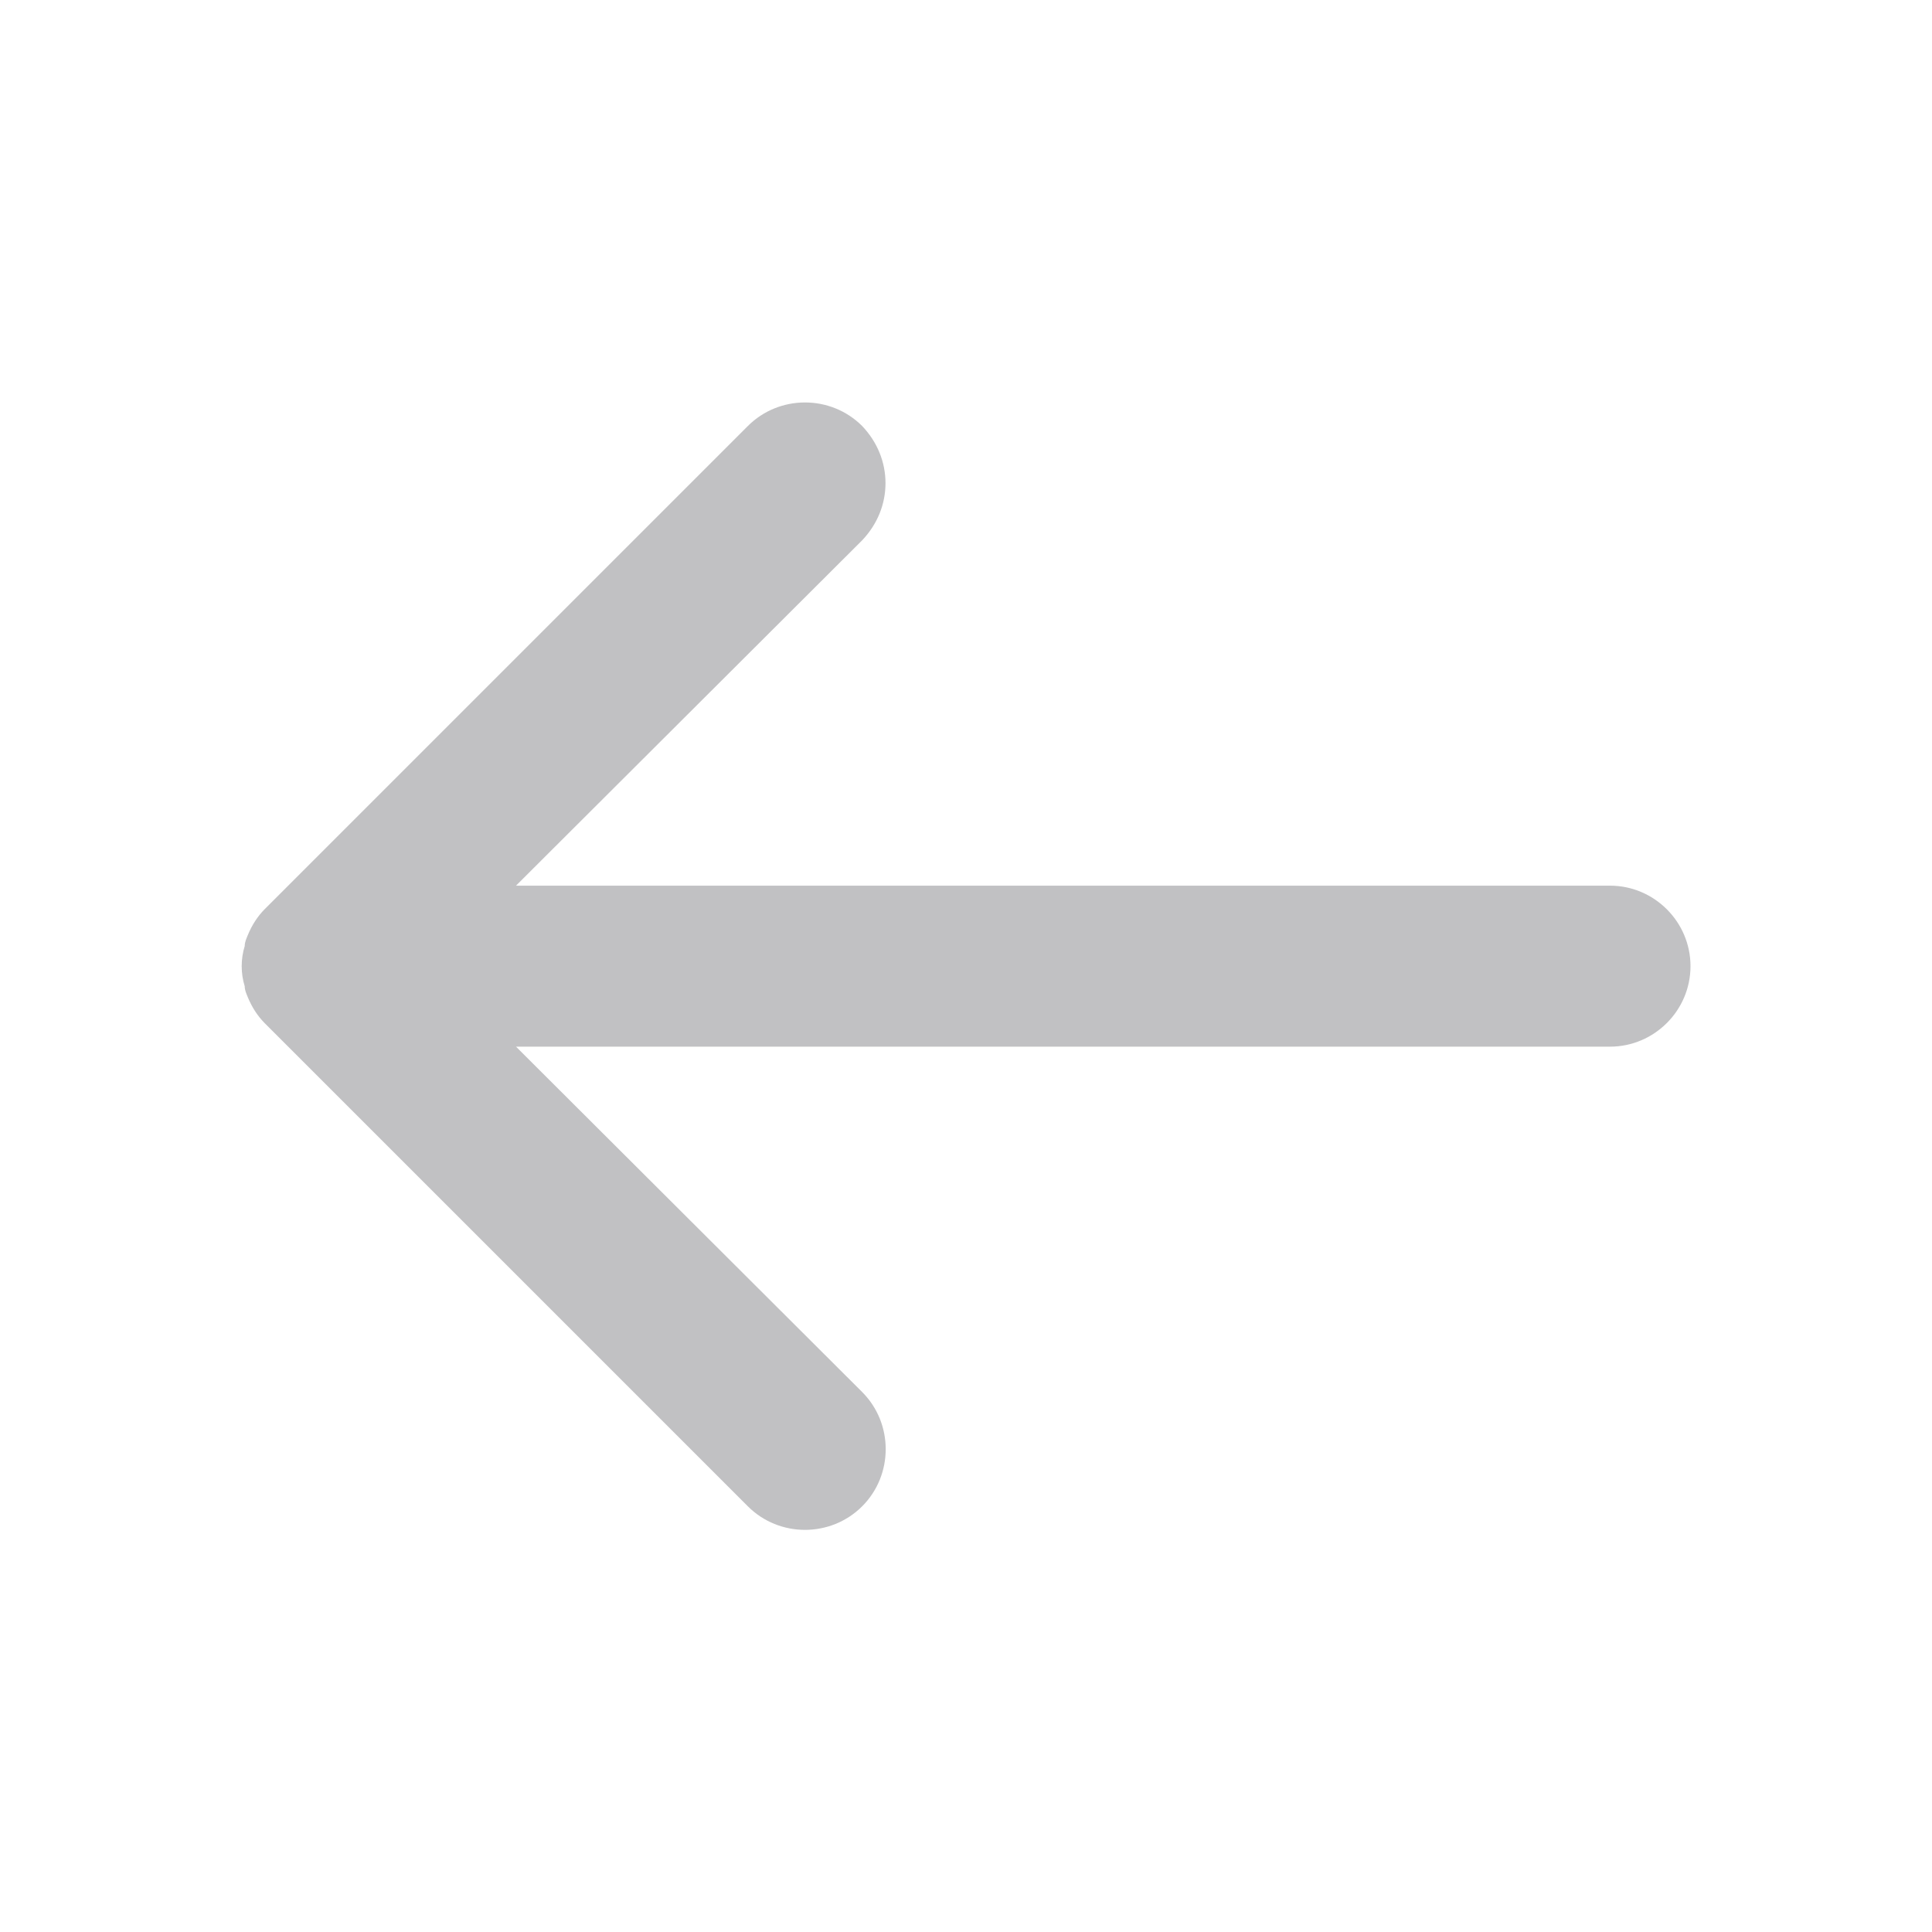
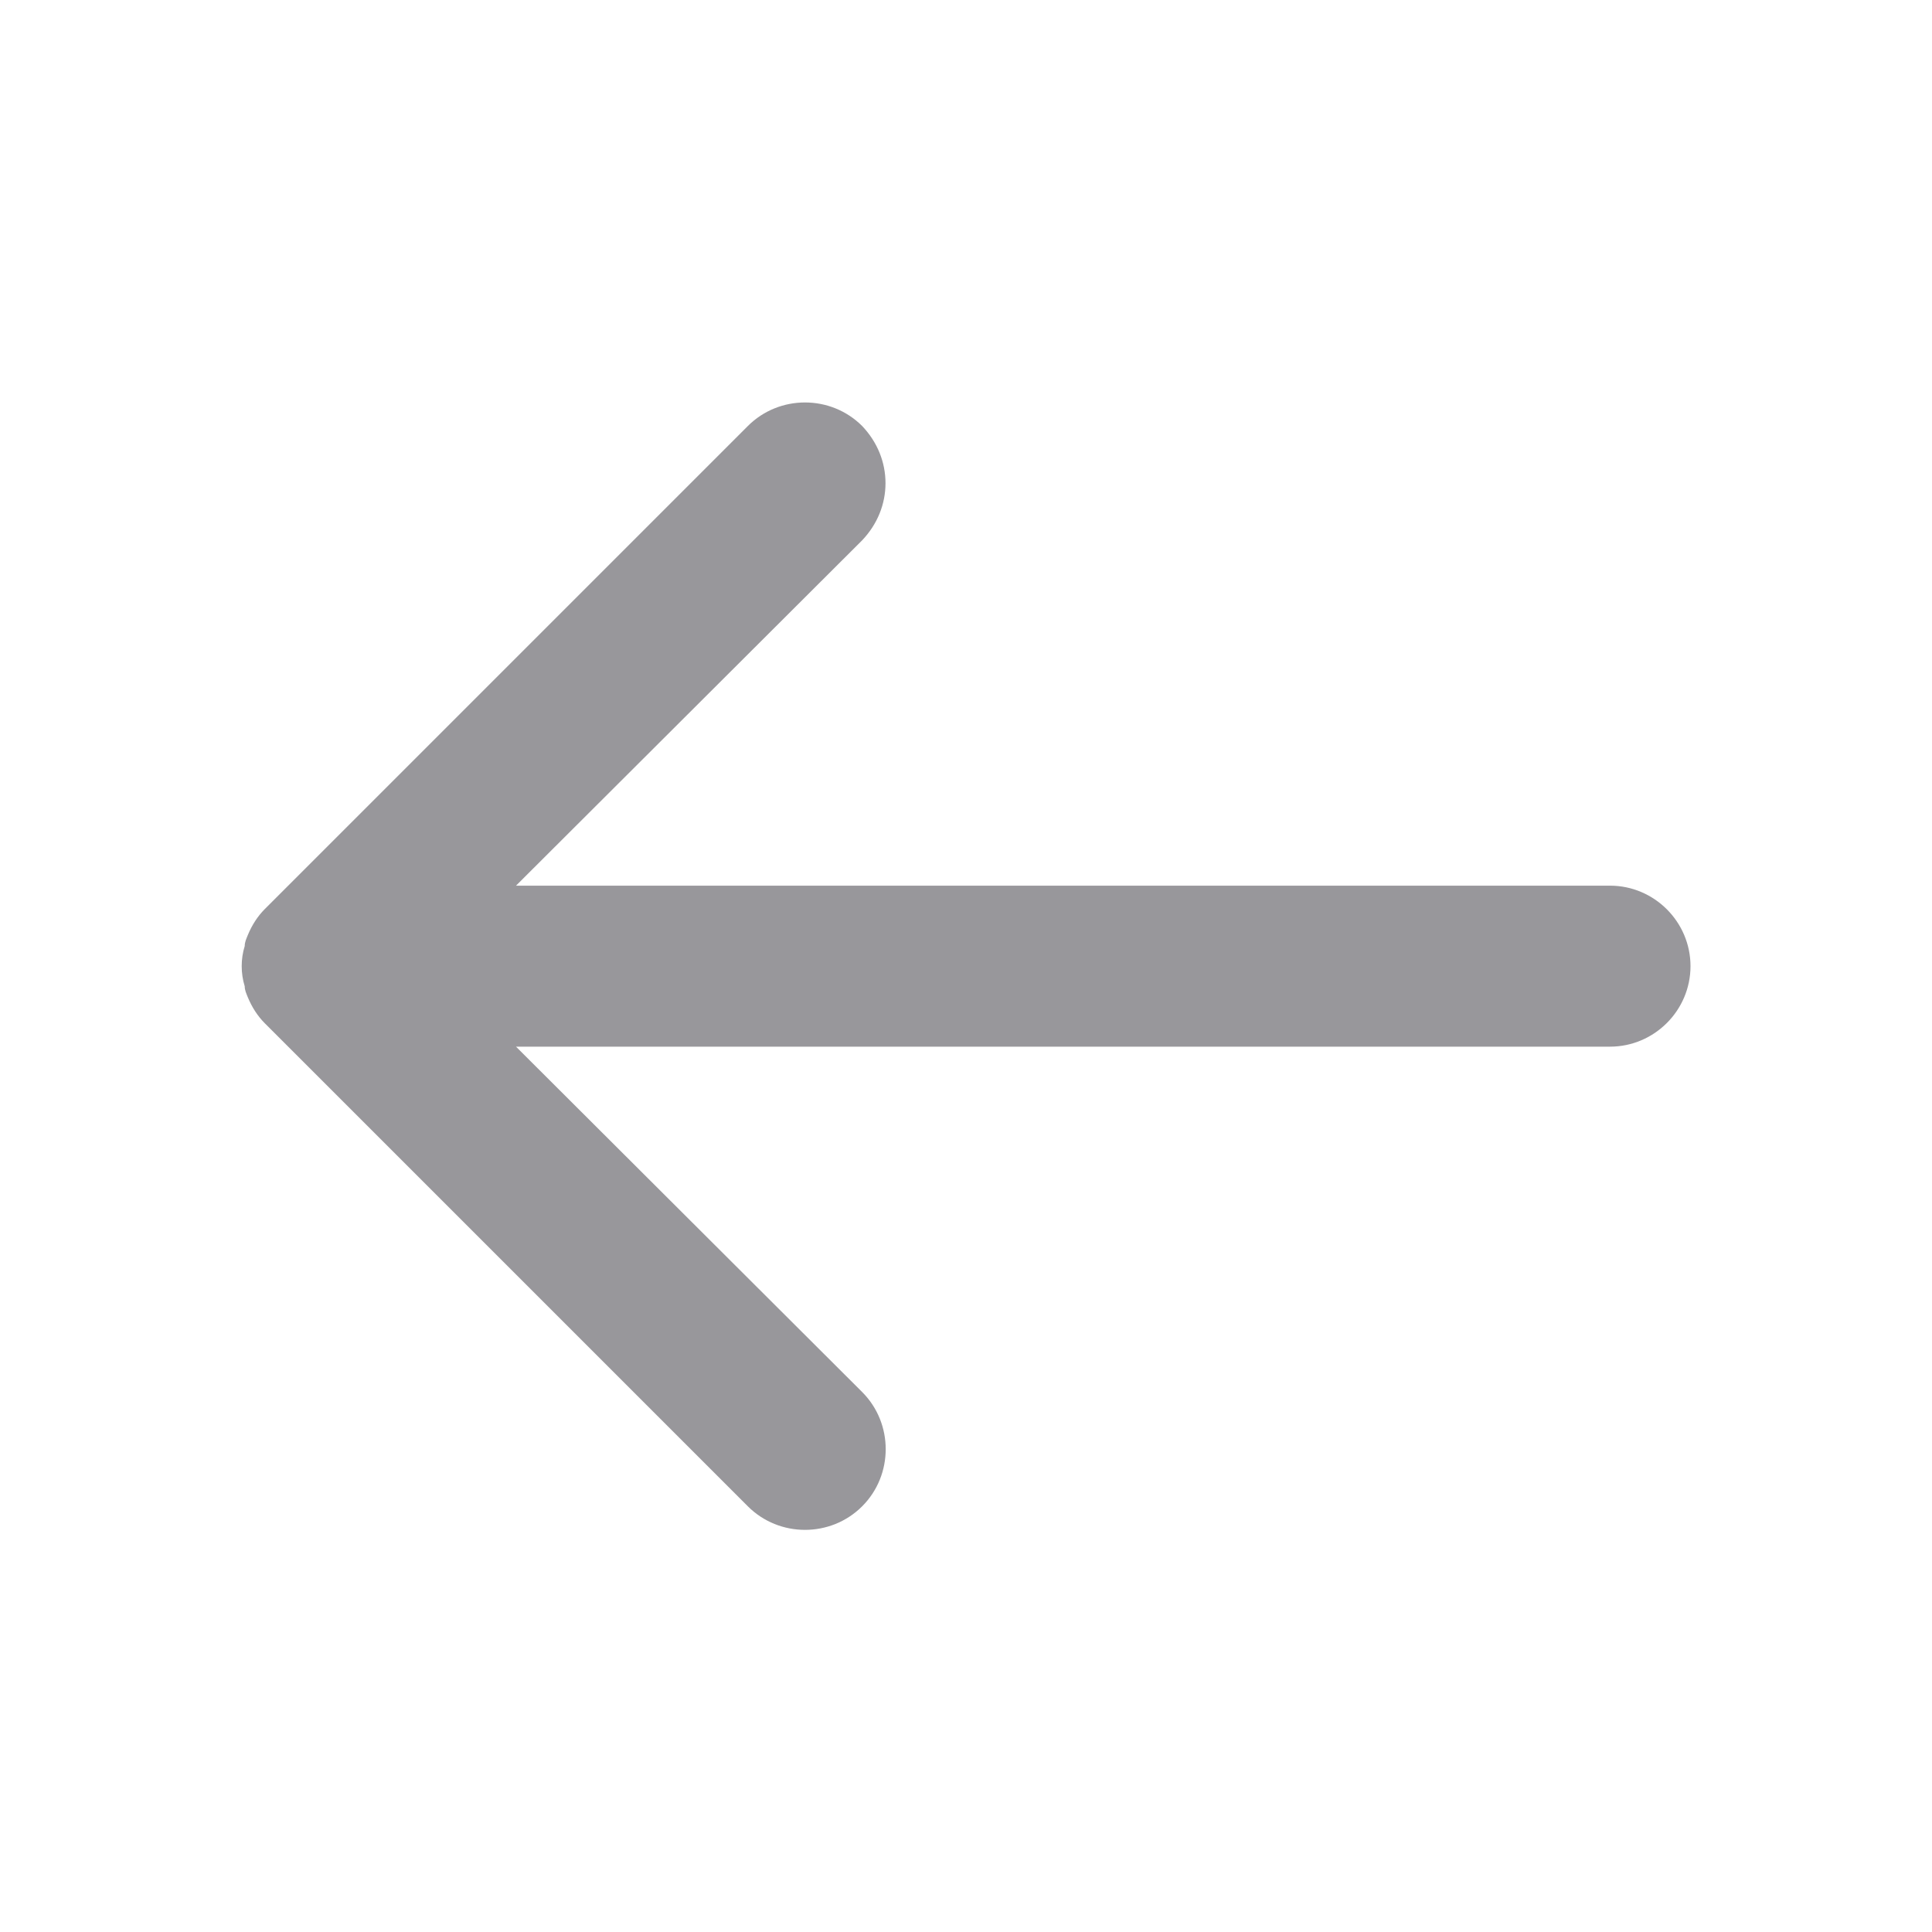
<svg xmlns="http://www.w3.org/2000/svg" width="24" height="24" viewBox="0 0 24 24" fill="none">
-   <path fill-rule="evenodd" clip-rule="evenodd" d="M10.71 5.292C10.9 5.492 11 5.742 11 6.002C11 6.262 10.9 6.512 10.71 6.712L6.41 11.002L20 11.002C20.55 11.002 21 11.452 21 12.002C21 12.552 20.55 13.002 20 13.002L6.41 13.002L10.71 17.292C11.1 17.682 11.1 18.322 10.71 18.712C10.32 19.102 9.68 19.102 9.29 18.712L3.29 12.712C3.2 12.622 3.13 12.512 3.08 12.392C3.06 12.342 3.04 12.302 3.04 12.252C2.99 12.092 2.99 11.912 3.04 11.752C3.04 11.702 3.06 11.662 3.08 11.612C3.13 11.492 3.2 11.382 3.29 11.292L9.29 5.292C9.68 4.902 10.32 4.902 10.71 5.292Z" fill="#313037" fill-opacity="0.3" />
+   <path fill-rule="evenodd" clip-rule="evenodd" d="M10.71 5.292C10.9 5.492 11 5.742 11 6.002C11 6.262 10.9 6.512 10.71 6.712L6.41 11.002L20 11.002C20.55 11.002 21 11.452 21 12.002C21 12.552 20.55 13.002 20 13.002L6.41 13.002L10.71 17.292C11.1 17.682 11.1 18.322 10.71 18.712C10.32 19.102 9.68 19.102 9.29 18.712L3.29 12.712C3.2 12.622 3.13 12.512 3.08 12.392C3.06 12.342 3.04 12.302 3.04 12.252C2.99 12.092 2.99 11.912 3.04 11.752C3.04 11.702 3.06 11.662 3.08 11.612C3.13 11.492 3.2 11.382 3.29 11.292L9.29 5.292C9.68 4.902 10.32 4.902 10.71 5.292" fill="#98979B" />
</svg>
